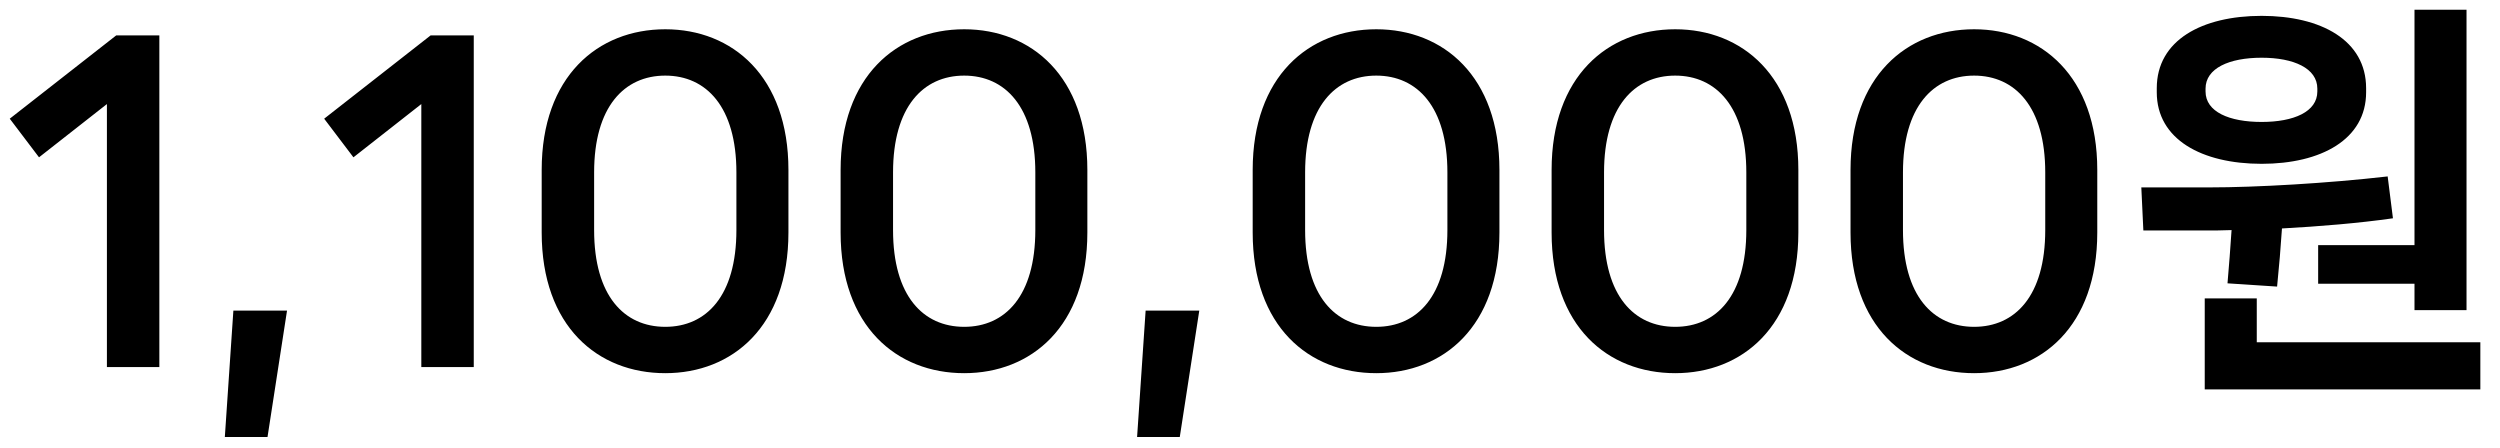
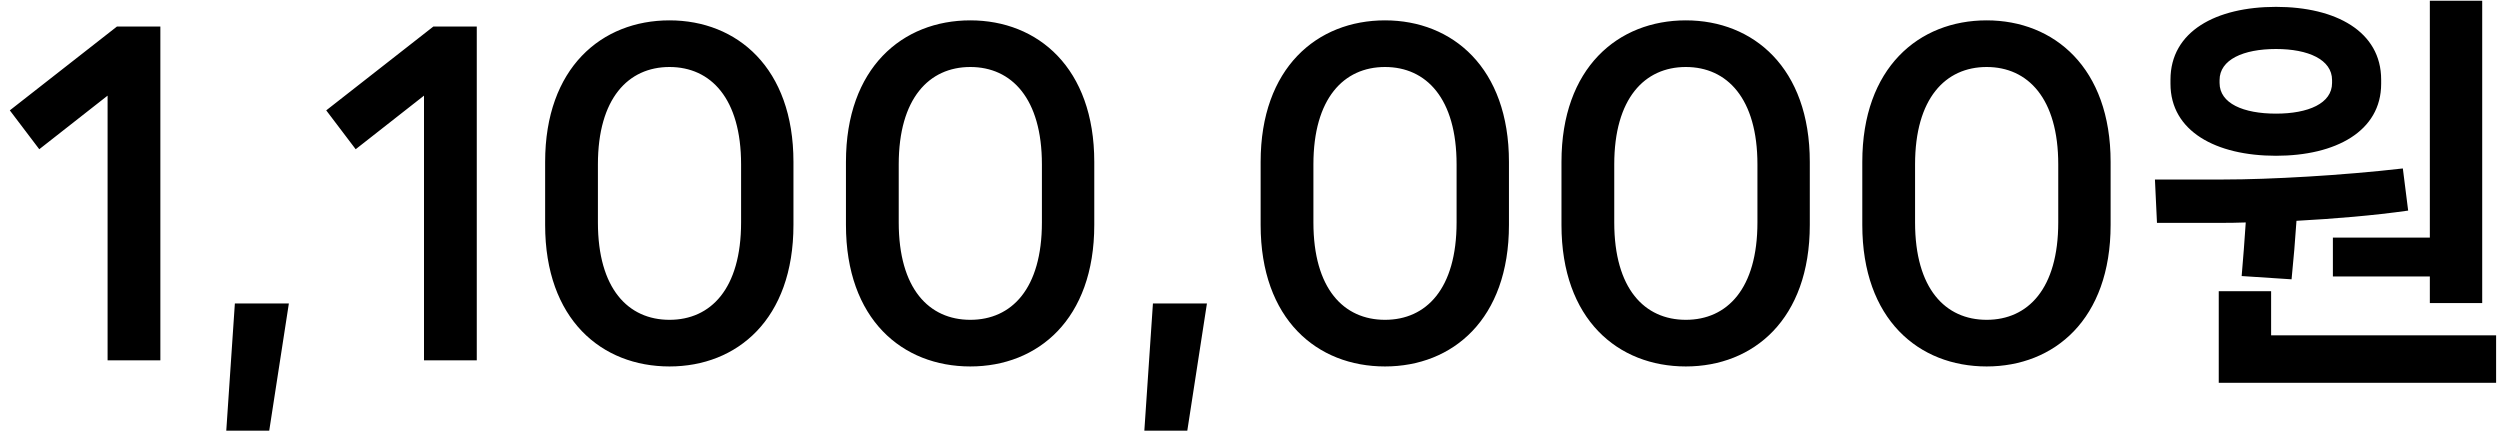
- <svg xmlns="http://www.w3.org/2000/svg" width="123" height="22" viewBox="0 0 123 22" fill="none">
-   <path d="M7.84 18.06V1.74H5.72L0.48 5.84L1.92 7.74L5.26 5.12V18.06H7.84ZM13.162 21.5L14.122 15.28H11.482L11.062 21.5H13.162ZM23.309 18.06V1.74H21.189L15.949 5.84L17.389 7.74L20.729 5.12V18.06H23.309ZM32.731 18.36C36.031 18.36 38.791 16.06 38.791 11.44V8.36C38.791 3.76 36.031 1.44 32.731 1.44C29.411 1.44 26.651 3.76 26.651 8.36V11.44C26.651 16.06 29.411 18.36 32.731 18.36ZM32.731 16.08C30.711 16.08 29.231 14.56 29.231 11.32V8.48C29.231 5.26 30.711 3.72 32.731 3.72C34.751 3.72 36.231 5.26 36.231 8.48V11.32C36.231 14.56 34.751 16.08 32.731 16.08ZM47.438 18.36C50.738 18.36 53.498 16.06 53.498 11.44V8.36C53.498 3.76 50.738 1.44 47.438 1.44C44.118 1.44 41.358 3.76 41.358 8.36V11.44C41.358 16.06 44.118 18.36 47.438 18.36ZM47.438 16.08C45.418 16.08 43.938 14.56 43.938 11.32V8.48C43.938 5.26 45.418 3.72 47.438 3.72C49.458 3.72 50.938 5.26 50.938 8.48V11.32C50.938 14.56 49.458 16.08 47.438 16.08ZM58.045 21.5L59.005 15.28H56.365L55.945 21.5H58.045ZM67.712 18.36C71.012 18.36 73.772 16.06 73.772 11.44V8.36C73.772 3.76 71.012 1.44 67.712 1.44C64.392 1.44 61.632 3.76 61.632 8.36V11.44C61.632 16.06 64.392 18.36 67.712 18.36ZM67.712 16.08C65.692 16.08 64.212 14.56 64.212 11.32V8.48C64.212 5.26 65.692 3.72 67.712 3.72C69.732 3.72 71.212 5.26 71.212 8.48V11.32C71.212 14.56 69.732 16.08 67.712 16.08ZM82.419 18.36C85.719 18.36 88.479 16.06 88.479 11.44V8.36C88.479 3.76 85.719 1.44 82.419 1.44C79.099 1.44 76.339 3.76 76.339 8.36V11.44C76.339 16.06 79.099 18.36 82.419 18.36ZM82.419 16.08C80.399 16.08 78.919 14.56 78.919 11.32V8.48C78.919 5.26 80.399 3.72 82.419 3.72C84.439 3.72 85.919 5.26 85.919 8.48V11.32C85.919 14.56 84.439 16.08 82.419 16.08ZM97.126 18.36C100.426 18.36 103.186 16.06 103.186 11.44V8.36C103.186 3.76 100.426 1.44 97.126 1.44C93.806 1.44 91.046 3.76 91.046 8.36V11.44C91.046 16.06 93.806 18.36 97.126 18.36ZM97.126 16.08C95.106 16.08 93.626 14.56 93.626 11.32V8.48C93.626 5.26 95.106 3.72 97.126 3.72C99.146 3.72 100.626 5.26 100.626 8.48V11.32C100.626 14.56 99.146 16.08 97.126 16.08ZM114.053 13.96H118.793V15.26H121.353V0.48H118.793V12.06H114.053V13.96ZM111.273 8.06C114.193 8.06 116.413 6.86 116.413 4.54V4.34C116.413 1.98 114.193 0.78 111.273 0.78C108.333 0.78 106.113 1.98 106.113 4.34V4.54C106.113 6.86 108.333 8.06 111.273 8.06ZM108.513 4.36C108.513 3.36 109.673 2.84 111.273 2.84C112.853 2.84 114.013 3.36 114.013 4.36V4.5C114.013 5.5 112.853 6 111.273 6C109.673 6 108.513 5.5 108.513 4.5V4.36ZM109.793 11.32C109.733 12.18 109.673 13.06 109.593 13.94L112.033 14.1C112.133 13.12 112.213 12.14 112.273 11.24C114.113 11.14 116.053 10.98 117.733 10.74L117.473 8.68C114.513 9.02 110.993 9.22 108.713 9.22H105.353L105.453 11.34H108.473C108.893 11.34 109.333 11.34 109.793 11.32ZM111.033 14.68H108.473V19.16H122.033V16.84H111.033V14.68Z" fill="black" />
+ <svg xmlns="http://www.w3.org/2000/svg" width="110" height="19" viewBox="0 0 110 19" fill="none">
+   <path d="M7.056 15.854V1.166H5.148L0.432 4.856L1.728 6.566L4.734 4.208V15.854H7.056ZM11.846 18.95L12.71 13.352H10.334L9.956 18.95H11.846ZM20.978 15.854V1.166H19.07L14.354 4.856L15.65 6.566L18.656 4.208V15.854H20.978ZM29.458 16.124C32.428 16.124 34.912 14.054 34.912 9.896V7.124C34.912 2.984 32.428 0.896 29.458 0.896C26.47 0.896 23.986 2.984 23.986 7.124V9.896C23.986 14.054 26.47 16.124 29.458 16.124ZM29.458 14.072C27.64 14.072 26.308 12.704 26.308 9.788V7.232C26.308 4.334 27.64 2.948 29.458 2.948C31.276 2.948 32.608 4.334 32.608 7.232V9.788C32.608 12.704 31.276 14.072 29.458 14.072ZM42.694 16.124C45.664 16.124 48.148 14.054 48.148 9.896V7.124C48.148 2.984 45.664 0.896 42.694 0.896C39.706 0.896 37.222 2.984 37.222 7.124V9.896C37.222 14.054 39.706 16.124 42.694 16.124ZM42.694 14.072C40.876 14.072 39.544 12.704 39.544 9.788V7.232C39.544 4.334 40.876 2.948 42.694 2.948C44.512 2.948 45.844 4.334 45.844 7.232V9.788C45.844 12.704 44.512 14.072 42.694 14.072ZM52.241 18.95L53.105 13.352H50.729L50.351 18.95H52.241ZM60.94 16.124C63.91 16.124 66.394 14.054 66.394 9.896V7.124C66.394 2.984 63.91 0.896 60.94 0.896C57.952 0.896 55.468 2.984 55.468 7.124V9.896C55.468 14.054 57.952 16.124 60.94 16.124ZM60.94 14.072C59.122 14.072 57.79 12.704 57.79 9.788V7.232C57.79 4.334 59.122 2.948 60.94 2.948C62.758 2.948 64.09 4.334 64.09 7.232V9.788C64.09 12.704 62.758 14.072 60.94 14.072ZM74.177 16.124C77.147 16.124 79.631 14.054 79.631 9.896V7.124C79.631 2.984 77.147 0.896 74.177 0.896C71.189 0.896 68.705 2.984 68.705 7.124V9.896C68.705 14.054 71.189 16.124 74.177 16.124ZM74.177 14.072C72.359 14.072 71.027 12.704 71.027 9.788V7.232C71.027 4.334 72.359 2.948 74.177 2.948C75.995 2.948 77.327 4.334 77.327 7.232V9.788C77.327 12.704 75.995 14.072 74.177 14.072ZM87.413 16.124C90.383 16.124 92.867 14.054 92.867 9.896V7.124C92.867 2.984 90.383 0.896 87.413 0.896C84.425 0.896 81.941 2.984 81.941 7.124V9.896C81.941 14.054 84.425 16.124 87.413 16.124ZM87.413 14.072C85.595 14.072 84.263 12.704 84.263 9.788V7.232C84.263 4.334 85.595 2.948 87.413 2.948C89.231 2.948 90.563 4.334 90.563 7.232V9.788C90.563 12.704 89.231 14.072 87.413 14.072ZM102.647 12.164H106.913V13.334H109.217V0.032H106.913V10.454H102.647V12.164ZM100.145 6.854C102.773 6.854 104.771 5.774 104.771 3.686V3.506C104.771 1.382 102.773 0.302 100.145 0.302C97.499 0.302 95.501 1.382 95.501 3.506V3.686C95.501 5.774 97.499 6.854 100.145 6.854ZM97.661 3.524C97.661 2.624 98.705 2.156 100.145 2.156C101.567 2.156 102.611 2.624 102.611 3.524V3.65C102.611 4.55 101.567 5 100.145 5C98.705 5 97.661 4.55 97.661 3.65V3.524ZM98.813 9.788C98.759 10.562 98.705 11.354 98.633 12.146L100.829 12.29C100.919 11.408 100.991 10.526 101.045 9.716C102.701 9.626 104.447 9.482 105.959 9.266L105.725 7.412C103.061 7.718 99.893 7.898 97.841 7.898H94.817L94.907 9.806H97.625C98.003 9.806 98.399 9.806 98.813 9.788ZM99.929 12.812H97.625V16.844H109.829V14.756H99.929V12.812Z" fill="black" />
</svg>
